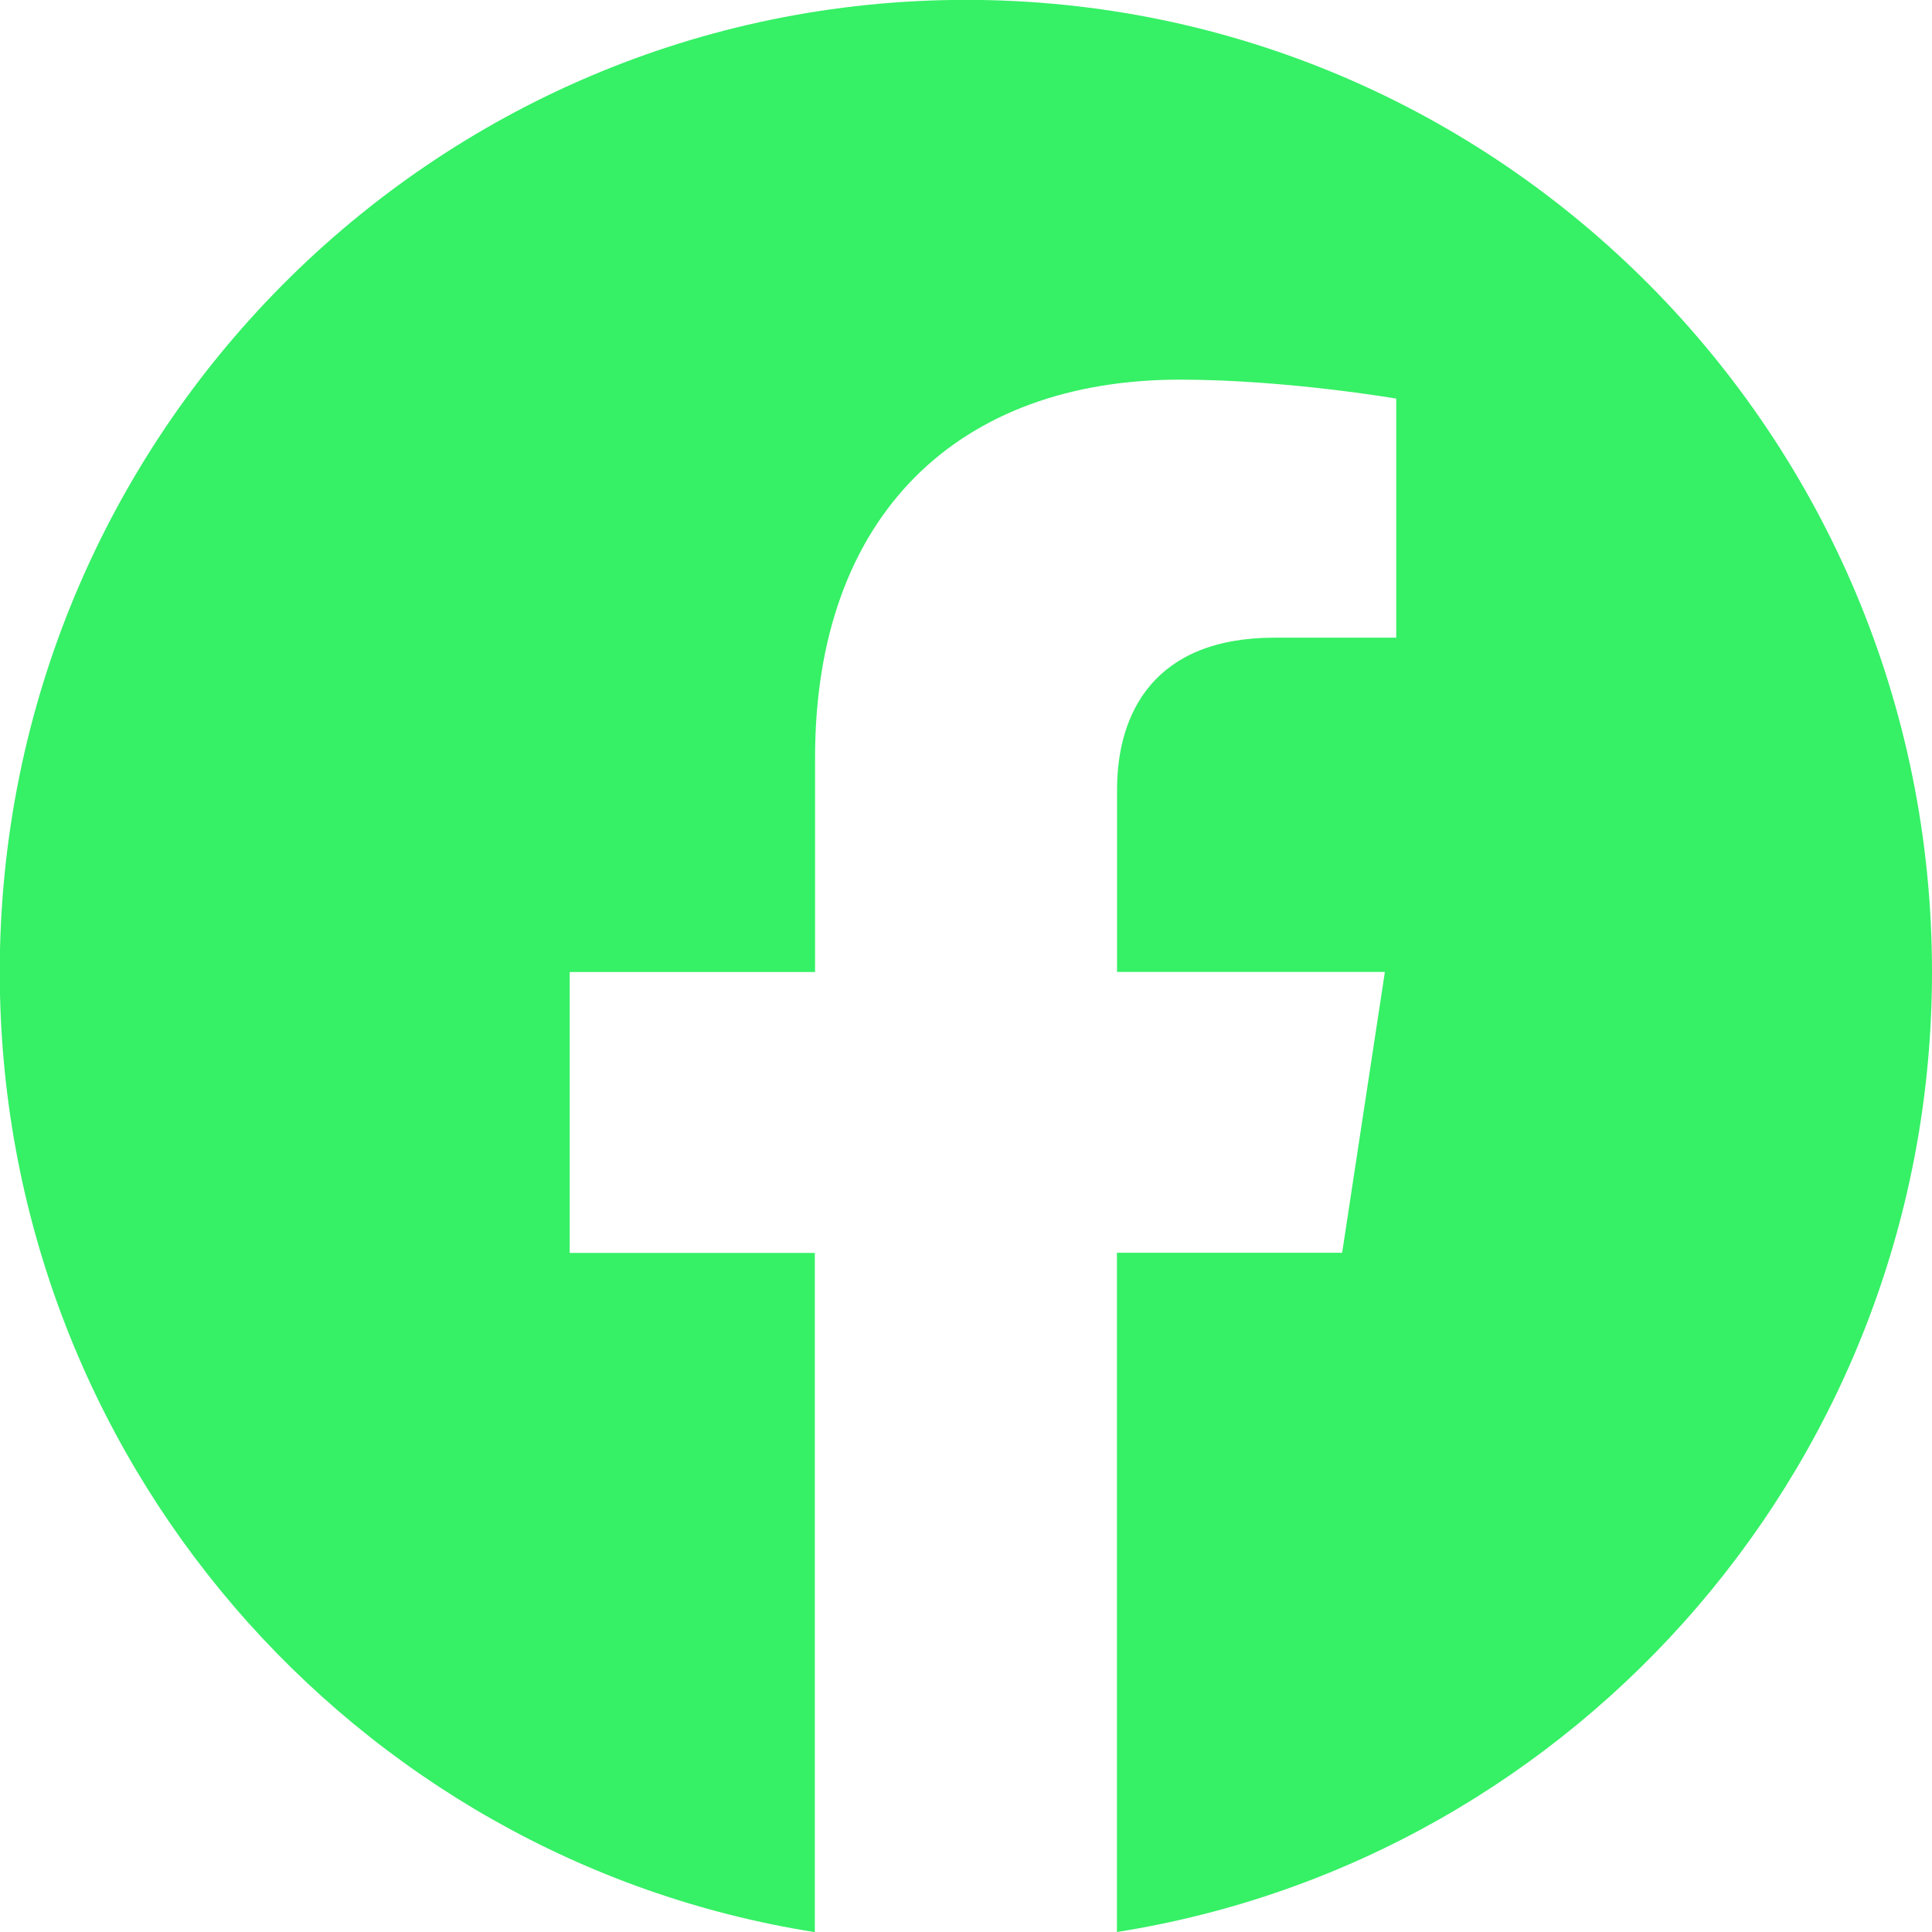
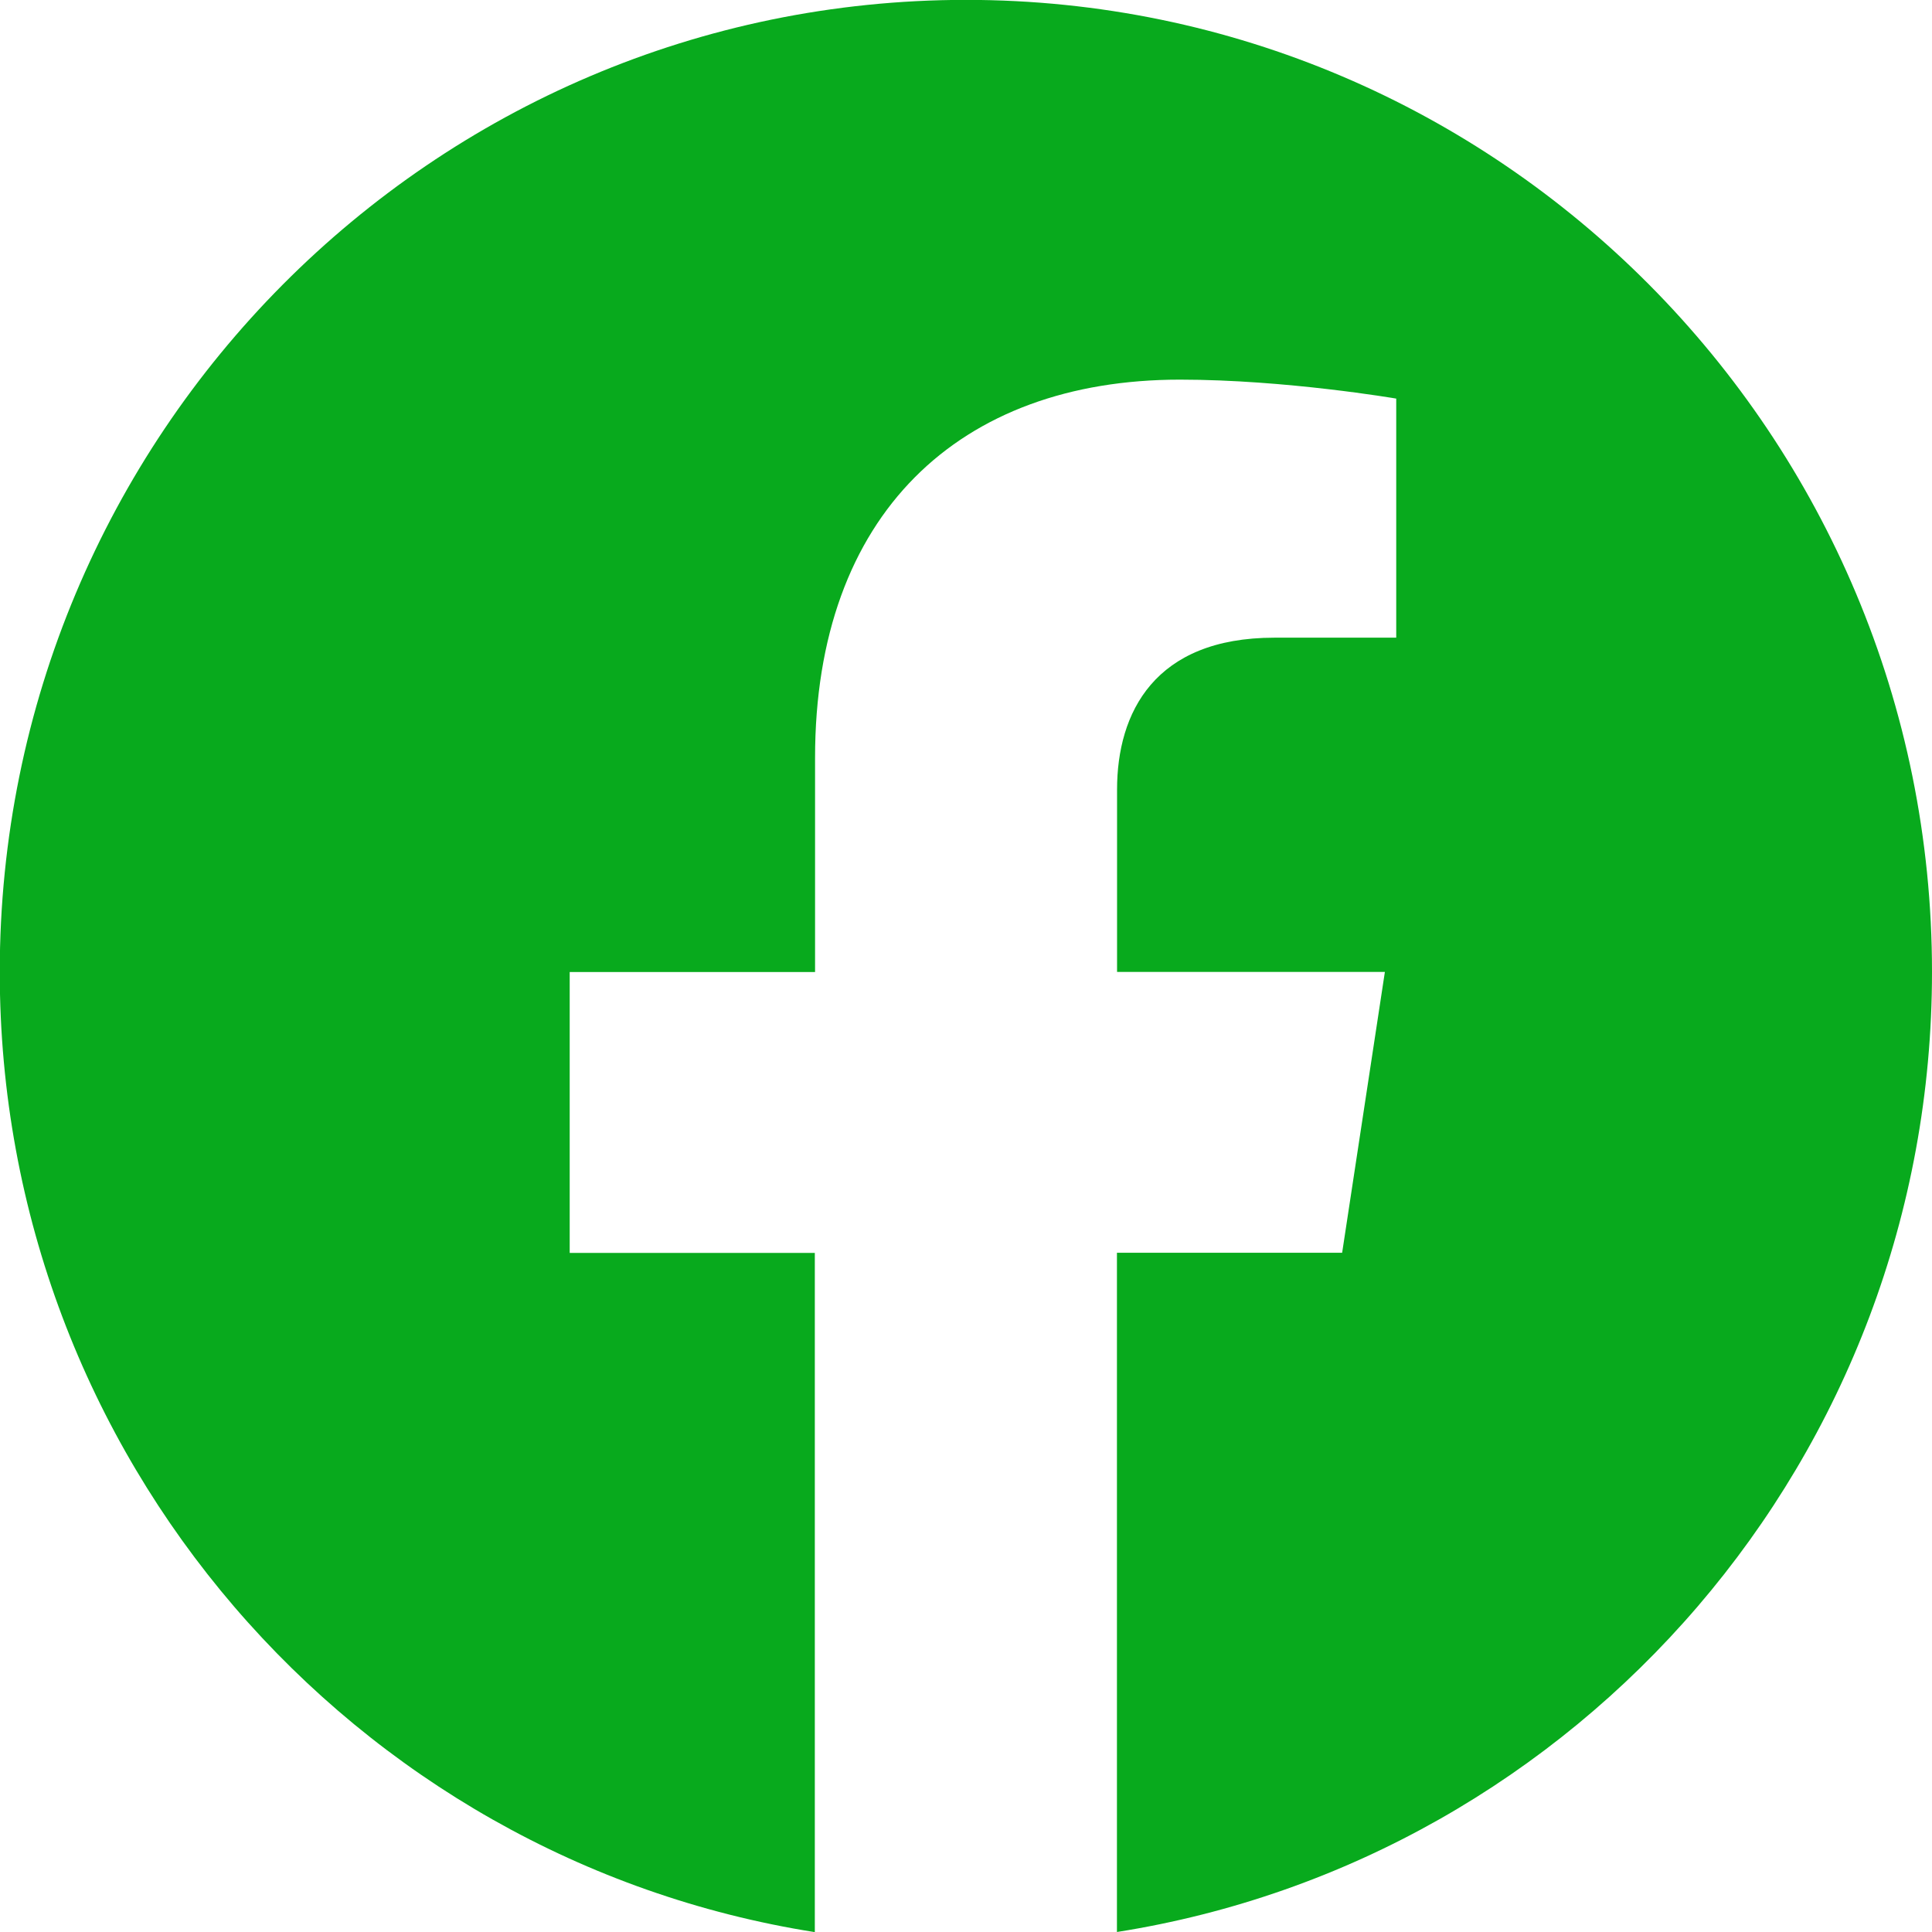
<svg xmlns="http://www.w3.org/2000/svg" width="48" height="48" fill="rgb(54, 240, 102)" class="bi bi-facebook" viewBox="0 0 16 16">
-   <path d="M16 8.049c0-4.446-3.582-8.05-8-8.05C3.58 0-.002 3.603-.002 8.05c0 4.017 2.926 7.347 6.75 7.951v-5.625h-2.03V8.05H6.75V6.275c0-2.017 1.195-3.131 3.022-3.131.876 0 1.791.157 1.791.157v1.98h-1.009c-.993 0-1.303.621-1.303 1.258v1.51h2.218l-.354 2.326H9.25V16c3.824-.604 6.75-3.934 6.75-7.951" />
+   <path d="M16 8.049c0-4.446-3.582-8.05-8-8.05C3.58 0-.002 3.603-.002 8.05c0 4.017 2.926 7.347 6.75 7.951v-5.625h-2.03V8.05H6.75V6.275c0-2.017 1.195-3.131 3.022-3.131.876 0 1.791.157 1.791.157v1.98h-1.009c-.993 0-1.303.621-1.303 1.258v1.51h2.218l-.354 2.326H9.25V16c3.824-.604 6.75-3.934 6.75-7.951" fill=" rgb(8, 170, 29)" />
</svg>
